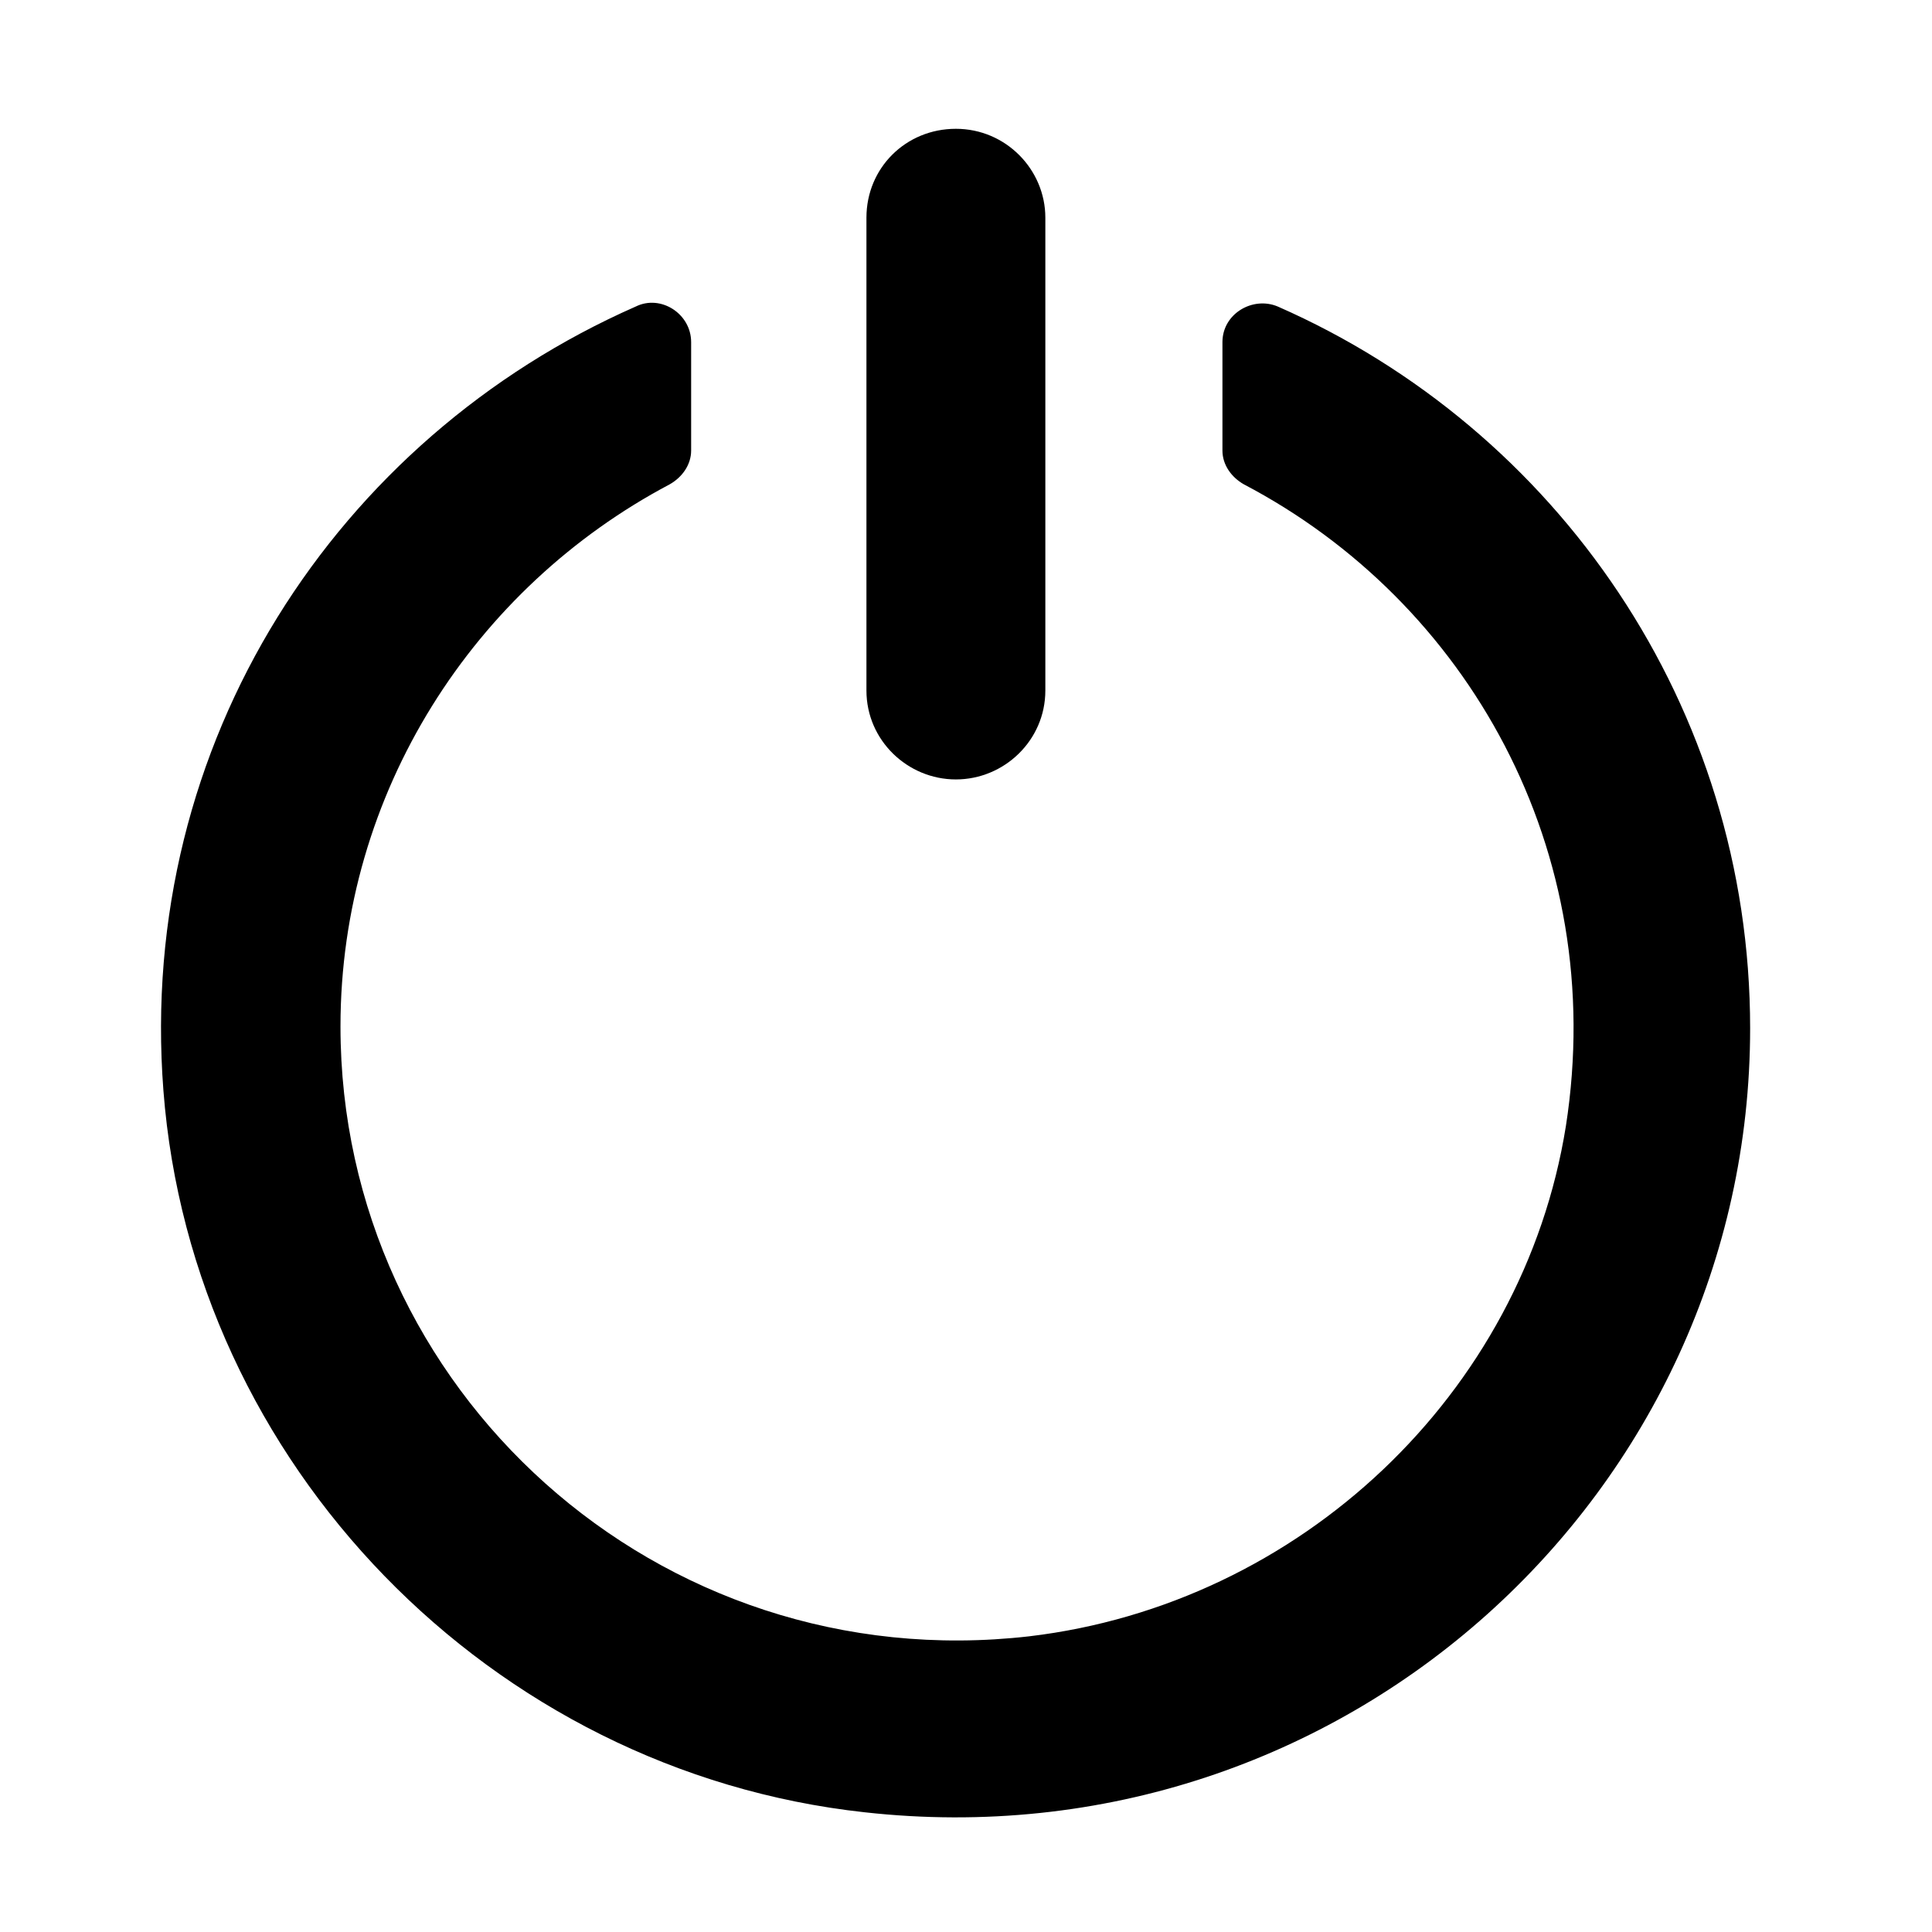
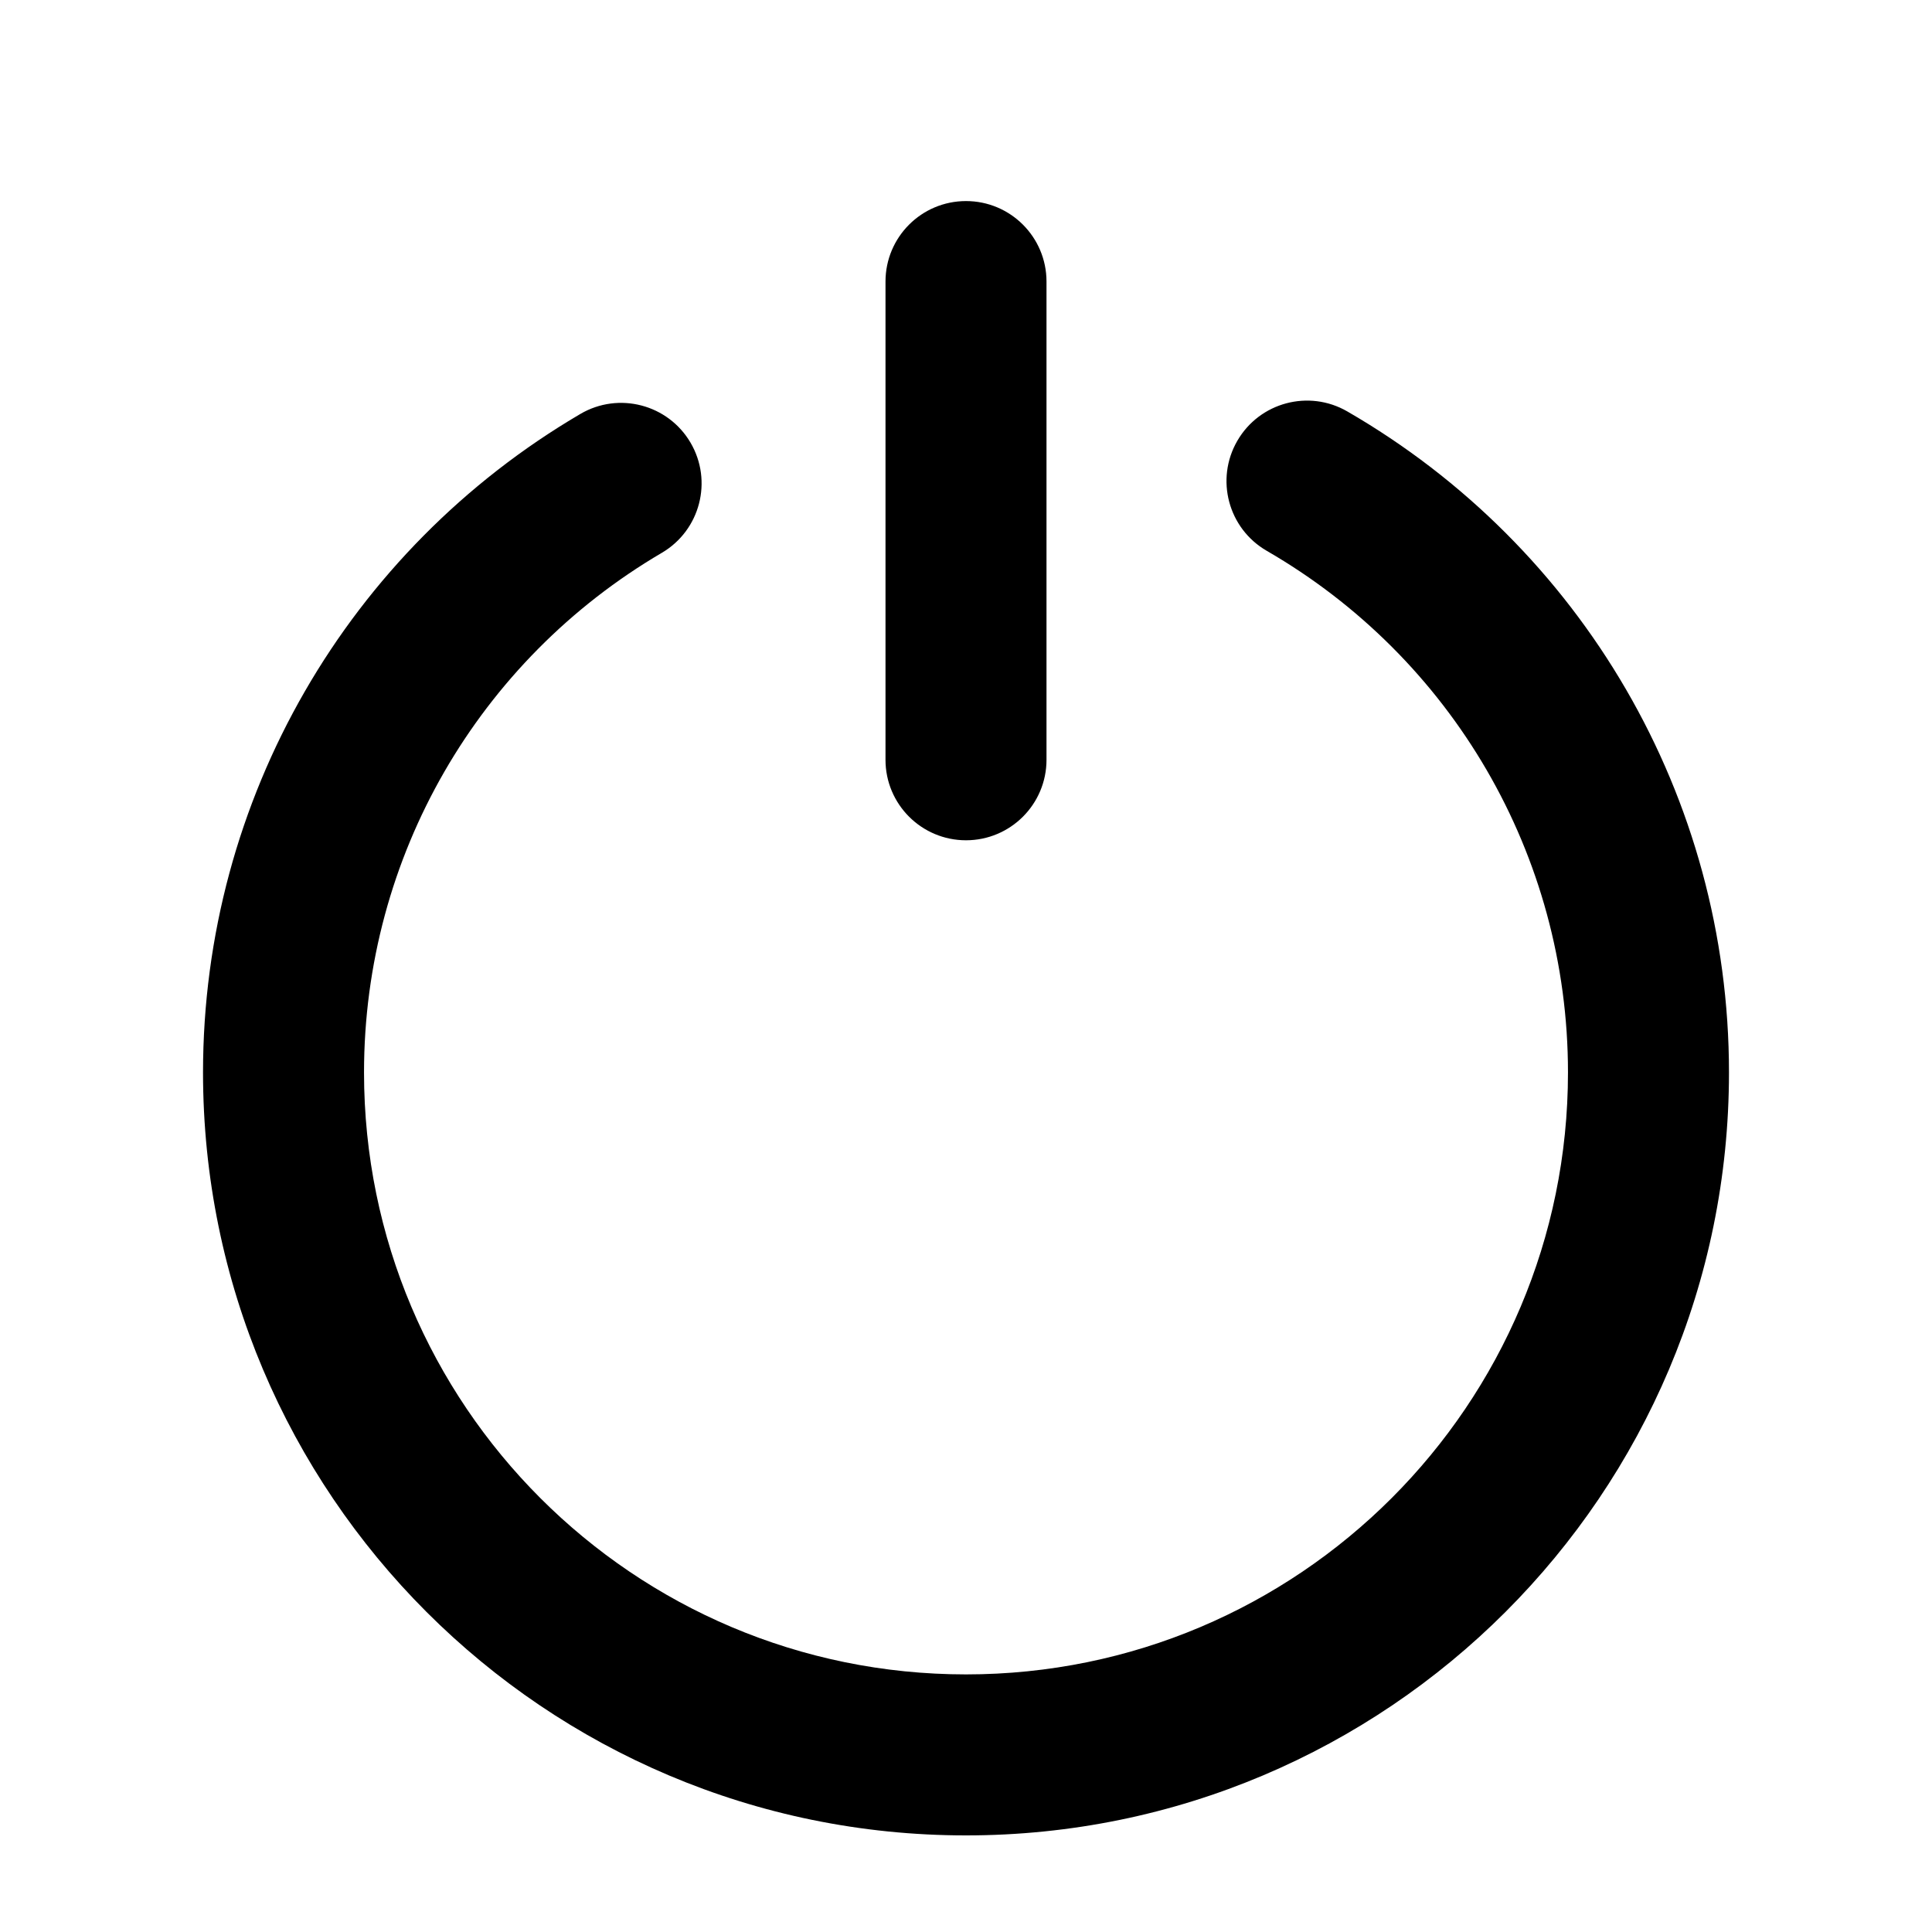
<svg xmlns="http://www.w3.org/2000/svg" height="960" viewBox="0 0 960 960" width="960">
-   <path d="M607.424 170L607.424 223.888C607.424 230.944 611.856 237.136 618.08 240.672C729.2 298.96 799.424 422.64 778.08 559.552C756.752 692.928 645.632 797.152 511.424 813.072C326.528 834.272 169.184 690.288 169.184 510.08C169.184 393.488 235.856 291.904 332.752 240.672C338.976 237.136 343.424 230.944 343.424 223.872L343.424 170C343.424 155.872 328.304 146.16 315.856 152.336C167.424 217.696 67.856 368.752 81.2 541.888C95.424 727.376 243.856 880.208 429.632 900.512C667.872 927.024 869.632 741.52 869.632 510.96C869.632 351.088 773.632 213.28 634.976 152.336C622.528 147.04 607.424 155.856 607.424 170Z" />
-   <path d="M474.976 387.296C498.976 387.296 519.424 367.872 519.424 343.136L519.424 108.16C519.424 84.32 499.856 64 474.976 64C450.08 64 430.528 83.44 430.528 108.16L430.528 343.136C430.528 367.872 450.976 387.296 474.976 387.296Z" />
+   <path d="m669.459 204.431c116.4 67.272 189.66 191.499 189.66 328.45 0 209.382-169.737 379.119-379.119 379.119s-379.119-169.737-379.119-379.119c0-136.056 72.302-259.591 187.49-327.186 19.053-11.181 43.562-4.799 54.743 14.254 11.181 19.053 4.799 43.562-14.254 54.743-90.956 53.375-147.979 150.805-147.979 258.189 0 165.199 133.92 299.119 299.119 299.119s299.119-133.92 299.119-299.119c0-108.089-57.78-206.067-149.691-259.186-19.127-11.054-25.671-35.521-14.617-54.647 11.054-19.127 35.521-25.671 54.647-14.617zm-189.459-104.521c22.091 0 40 17.909 40 40v237.62c0 22.091-17.909 40-40 40s-40-17.909-40-40v-237.62c0-22.091 17.909-40 40-40z" />
</svg>
